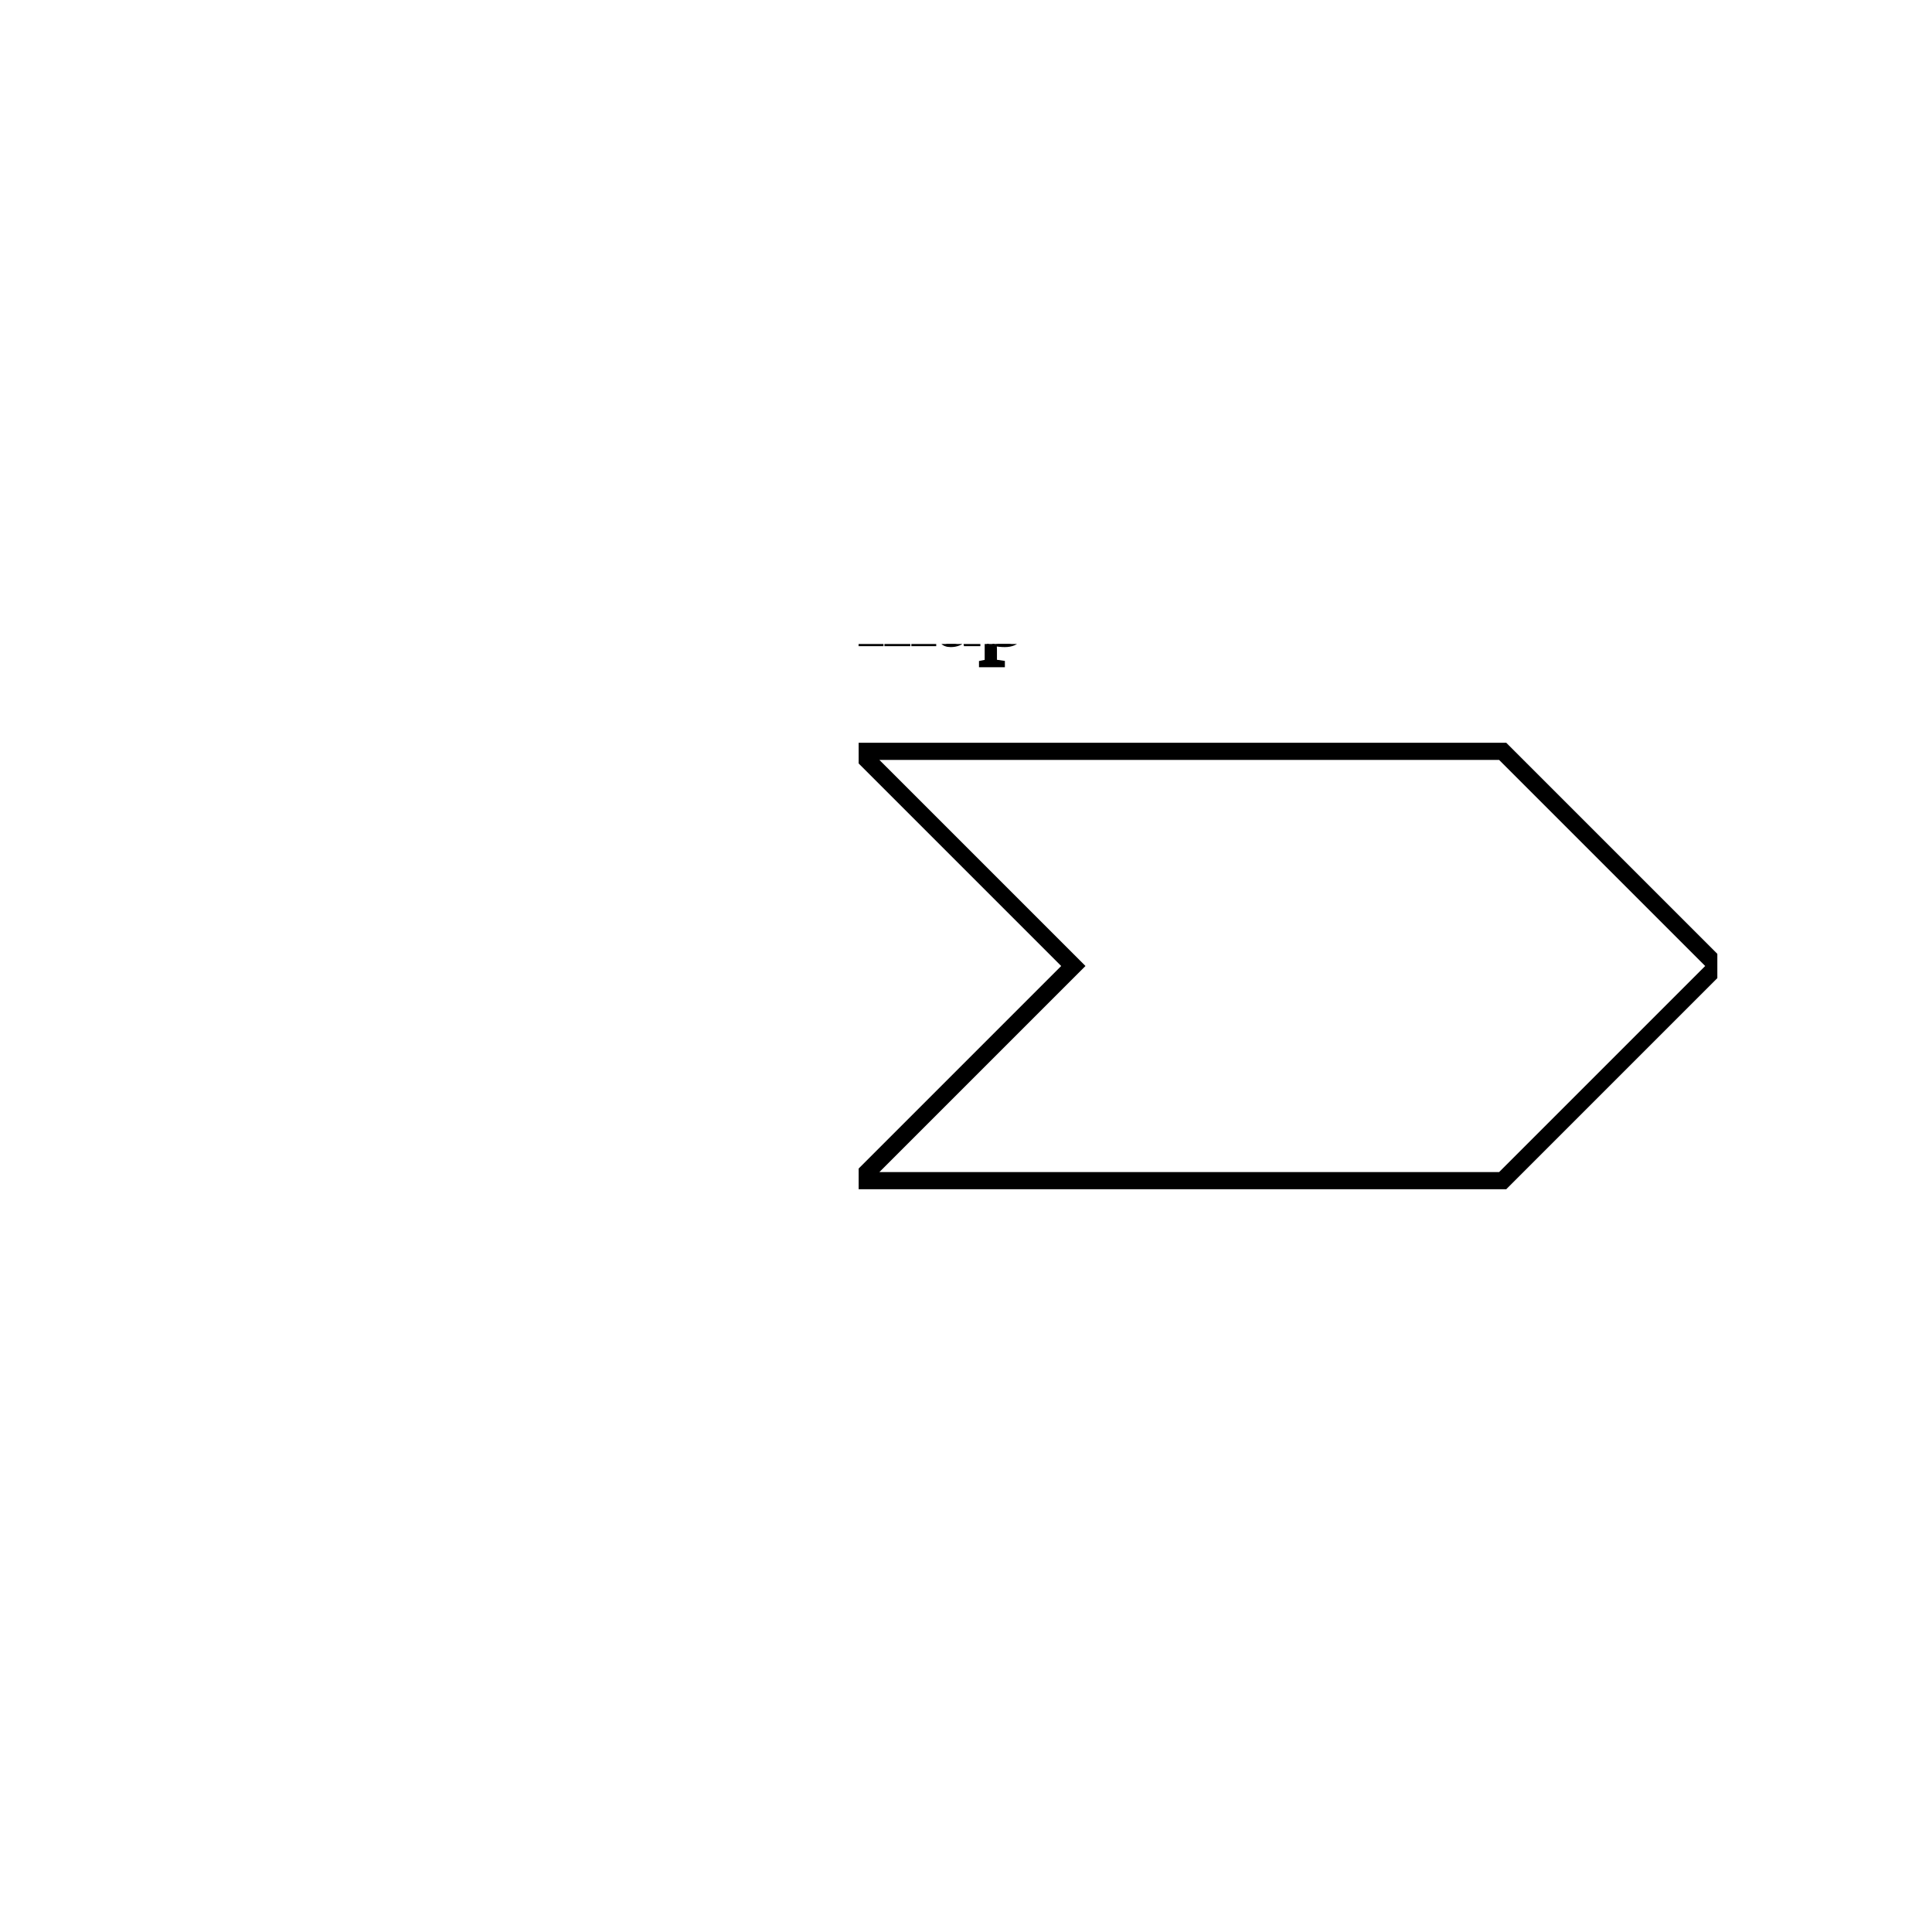
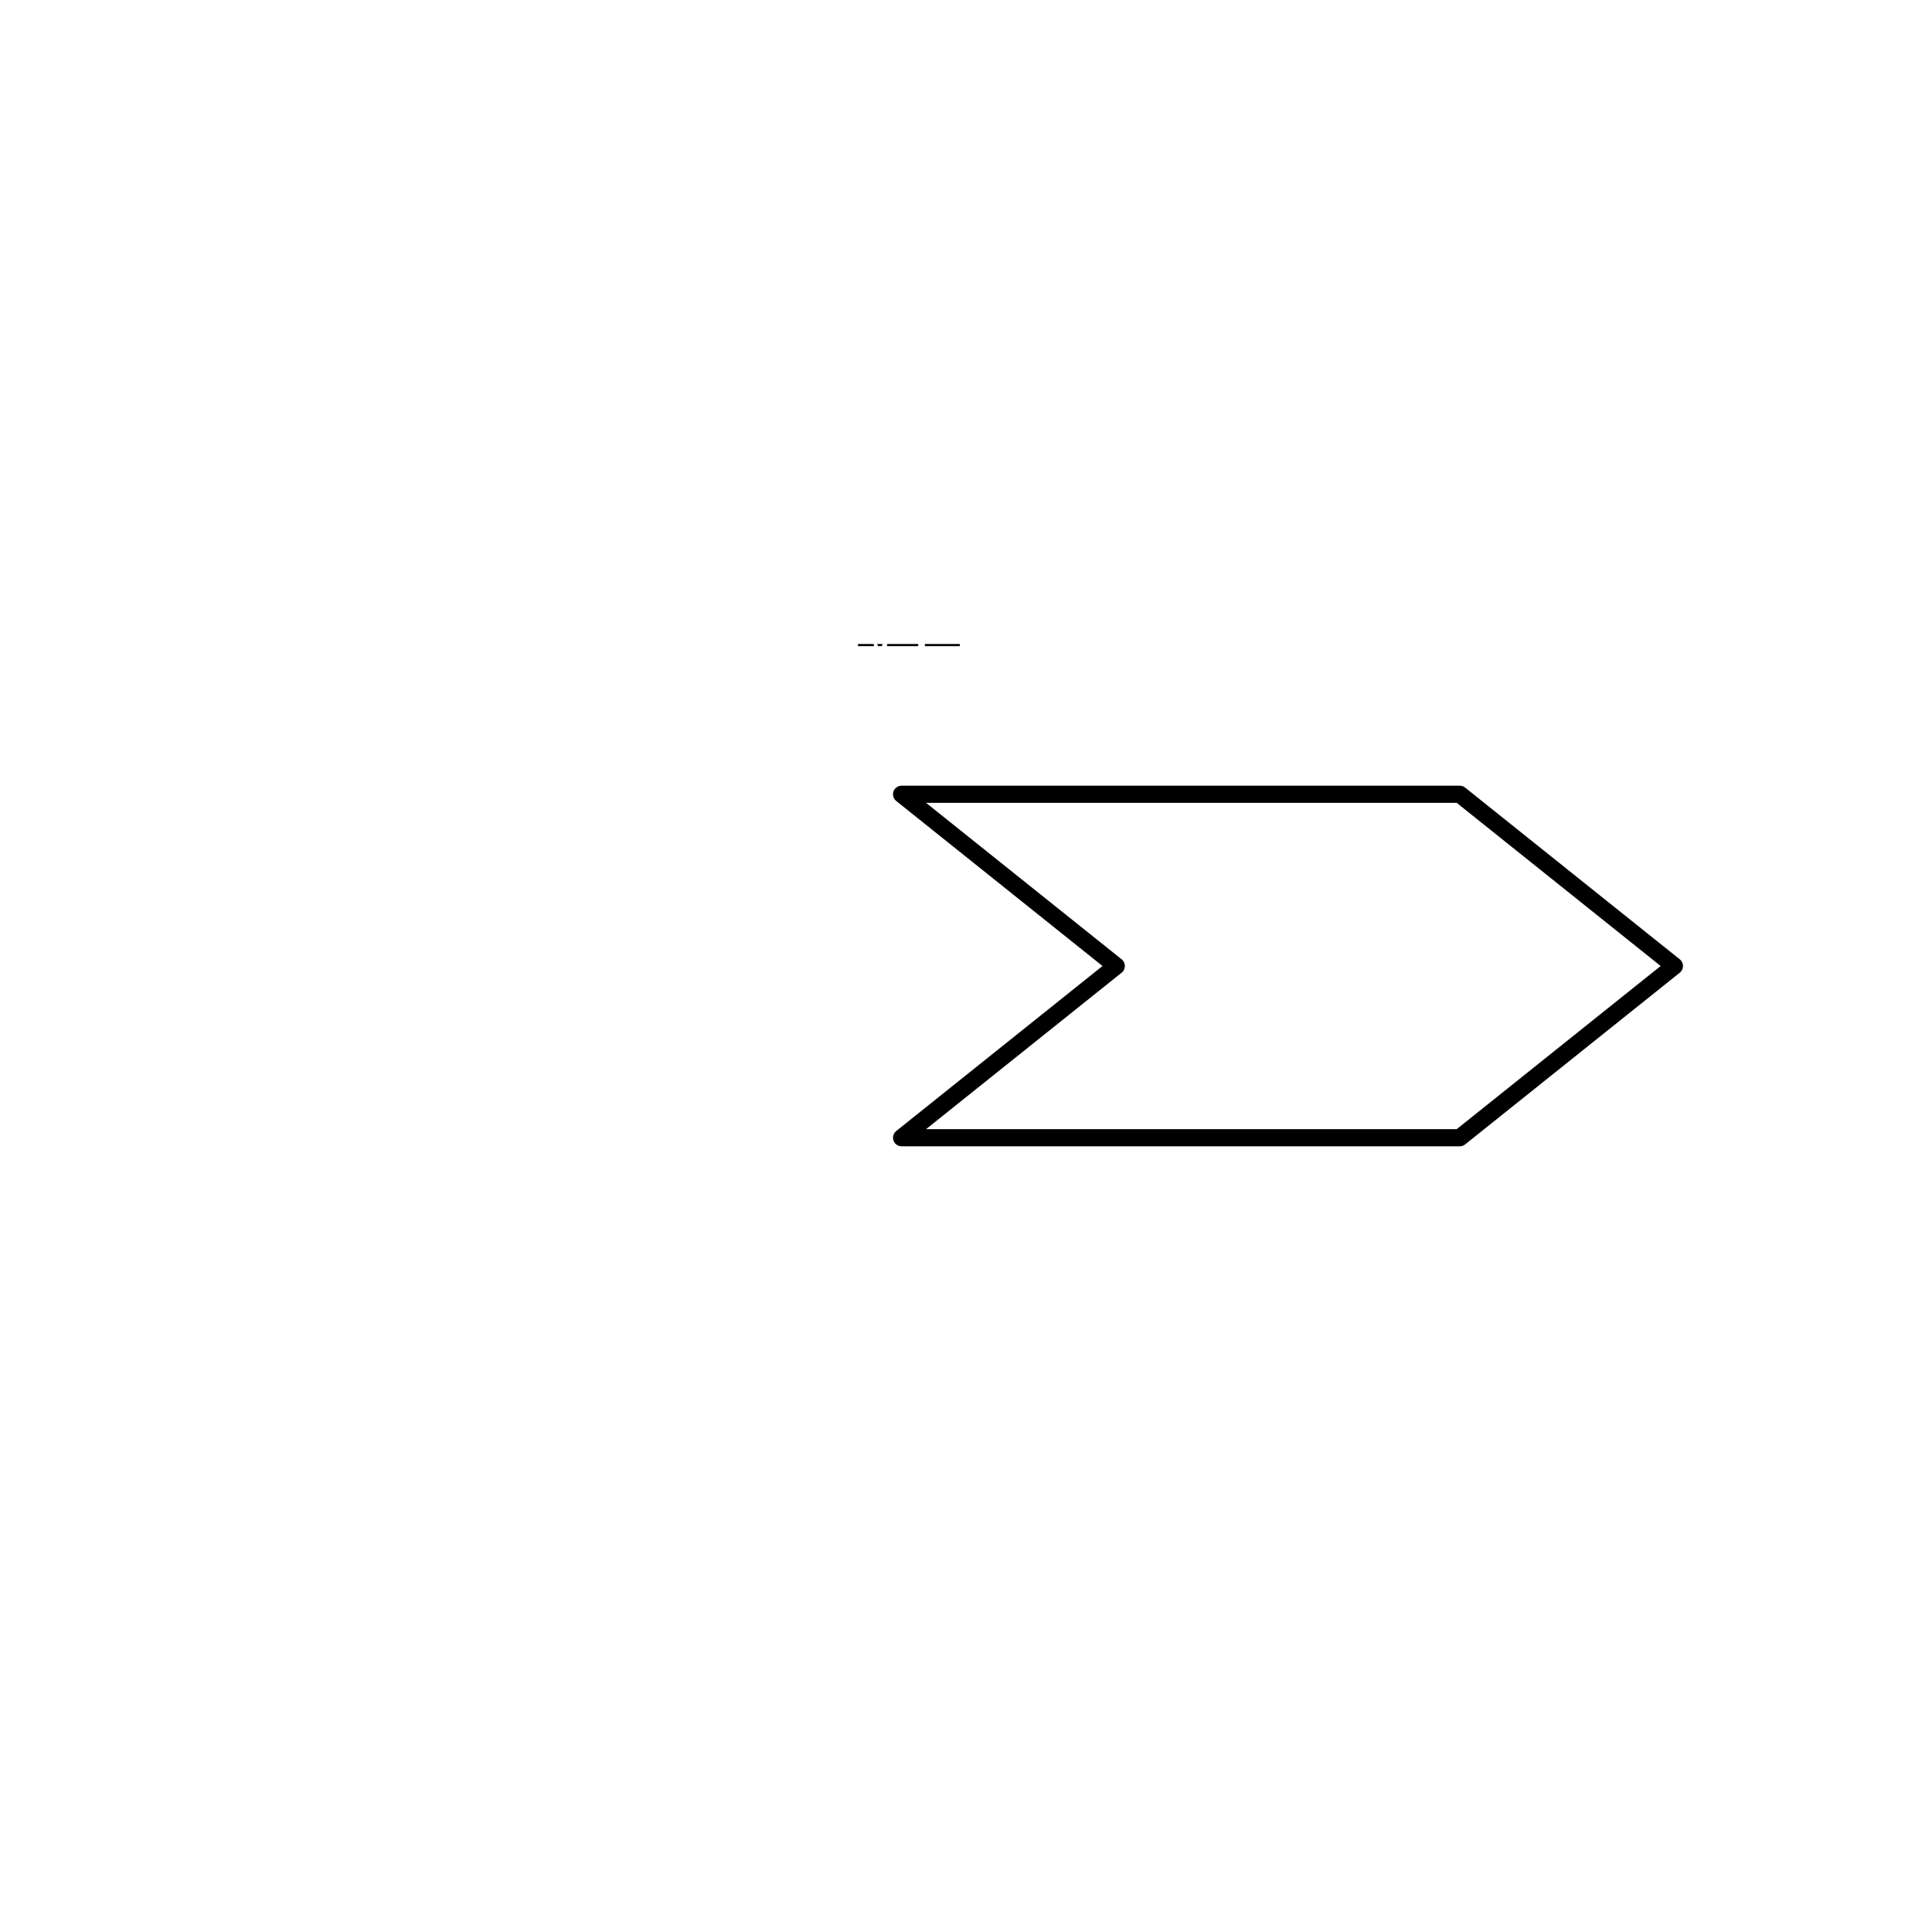
<svg xmlns="http://www.w3.org/2000/svg" width="600" height="600">
  <svg viewBox="0,0,200,150" x="100" y="200" height="200">
    <svg width="200" viewBox="0,0,200,100">
-       <polyline style="fill: transparent;" stroke="currentColor" stroke-width="4" points="0,0,150,0,200,50,150,100,0,100,50,50,0,0" />
+       <polygon stroke-linejoin="round" style="fill: transparent;" stroke="currentColor" stroke-width="4" points="10,10,140,10,190,50,140,90,10,90,60,50" />
    </svg>
-     <text stroke="currentColor" x="0" y="1rem" font-size="x-large">map</text>
-     <svg height="75" width="100" x="50" y="37.5" viewBox="0,0,24,24" stroke-width="1.5" stroke="currentColor">
+     <text stroke="currentColor" x="0" y="1rem" font-size="1rem">MAP</text>
+     <svg height="55" width="80" x="60" y="47.5" viewBox="0,0,24,24" stroke-width="1.5" stroke="currentColor">
      <path stroke-linecap="round" stroke-linejoin="round" d="M 0 6,H 18,M 0 18,H 18,M 12 0,L 24 12,M 12 24,L 24 12" />
    </svg>
  </svg>
</svg>
